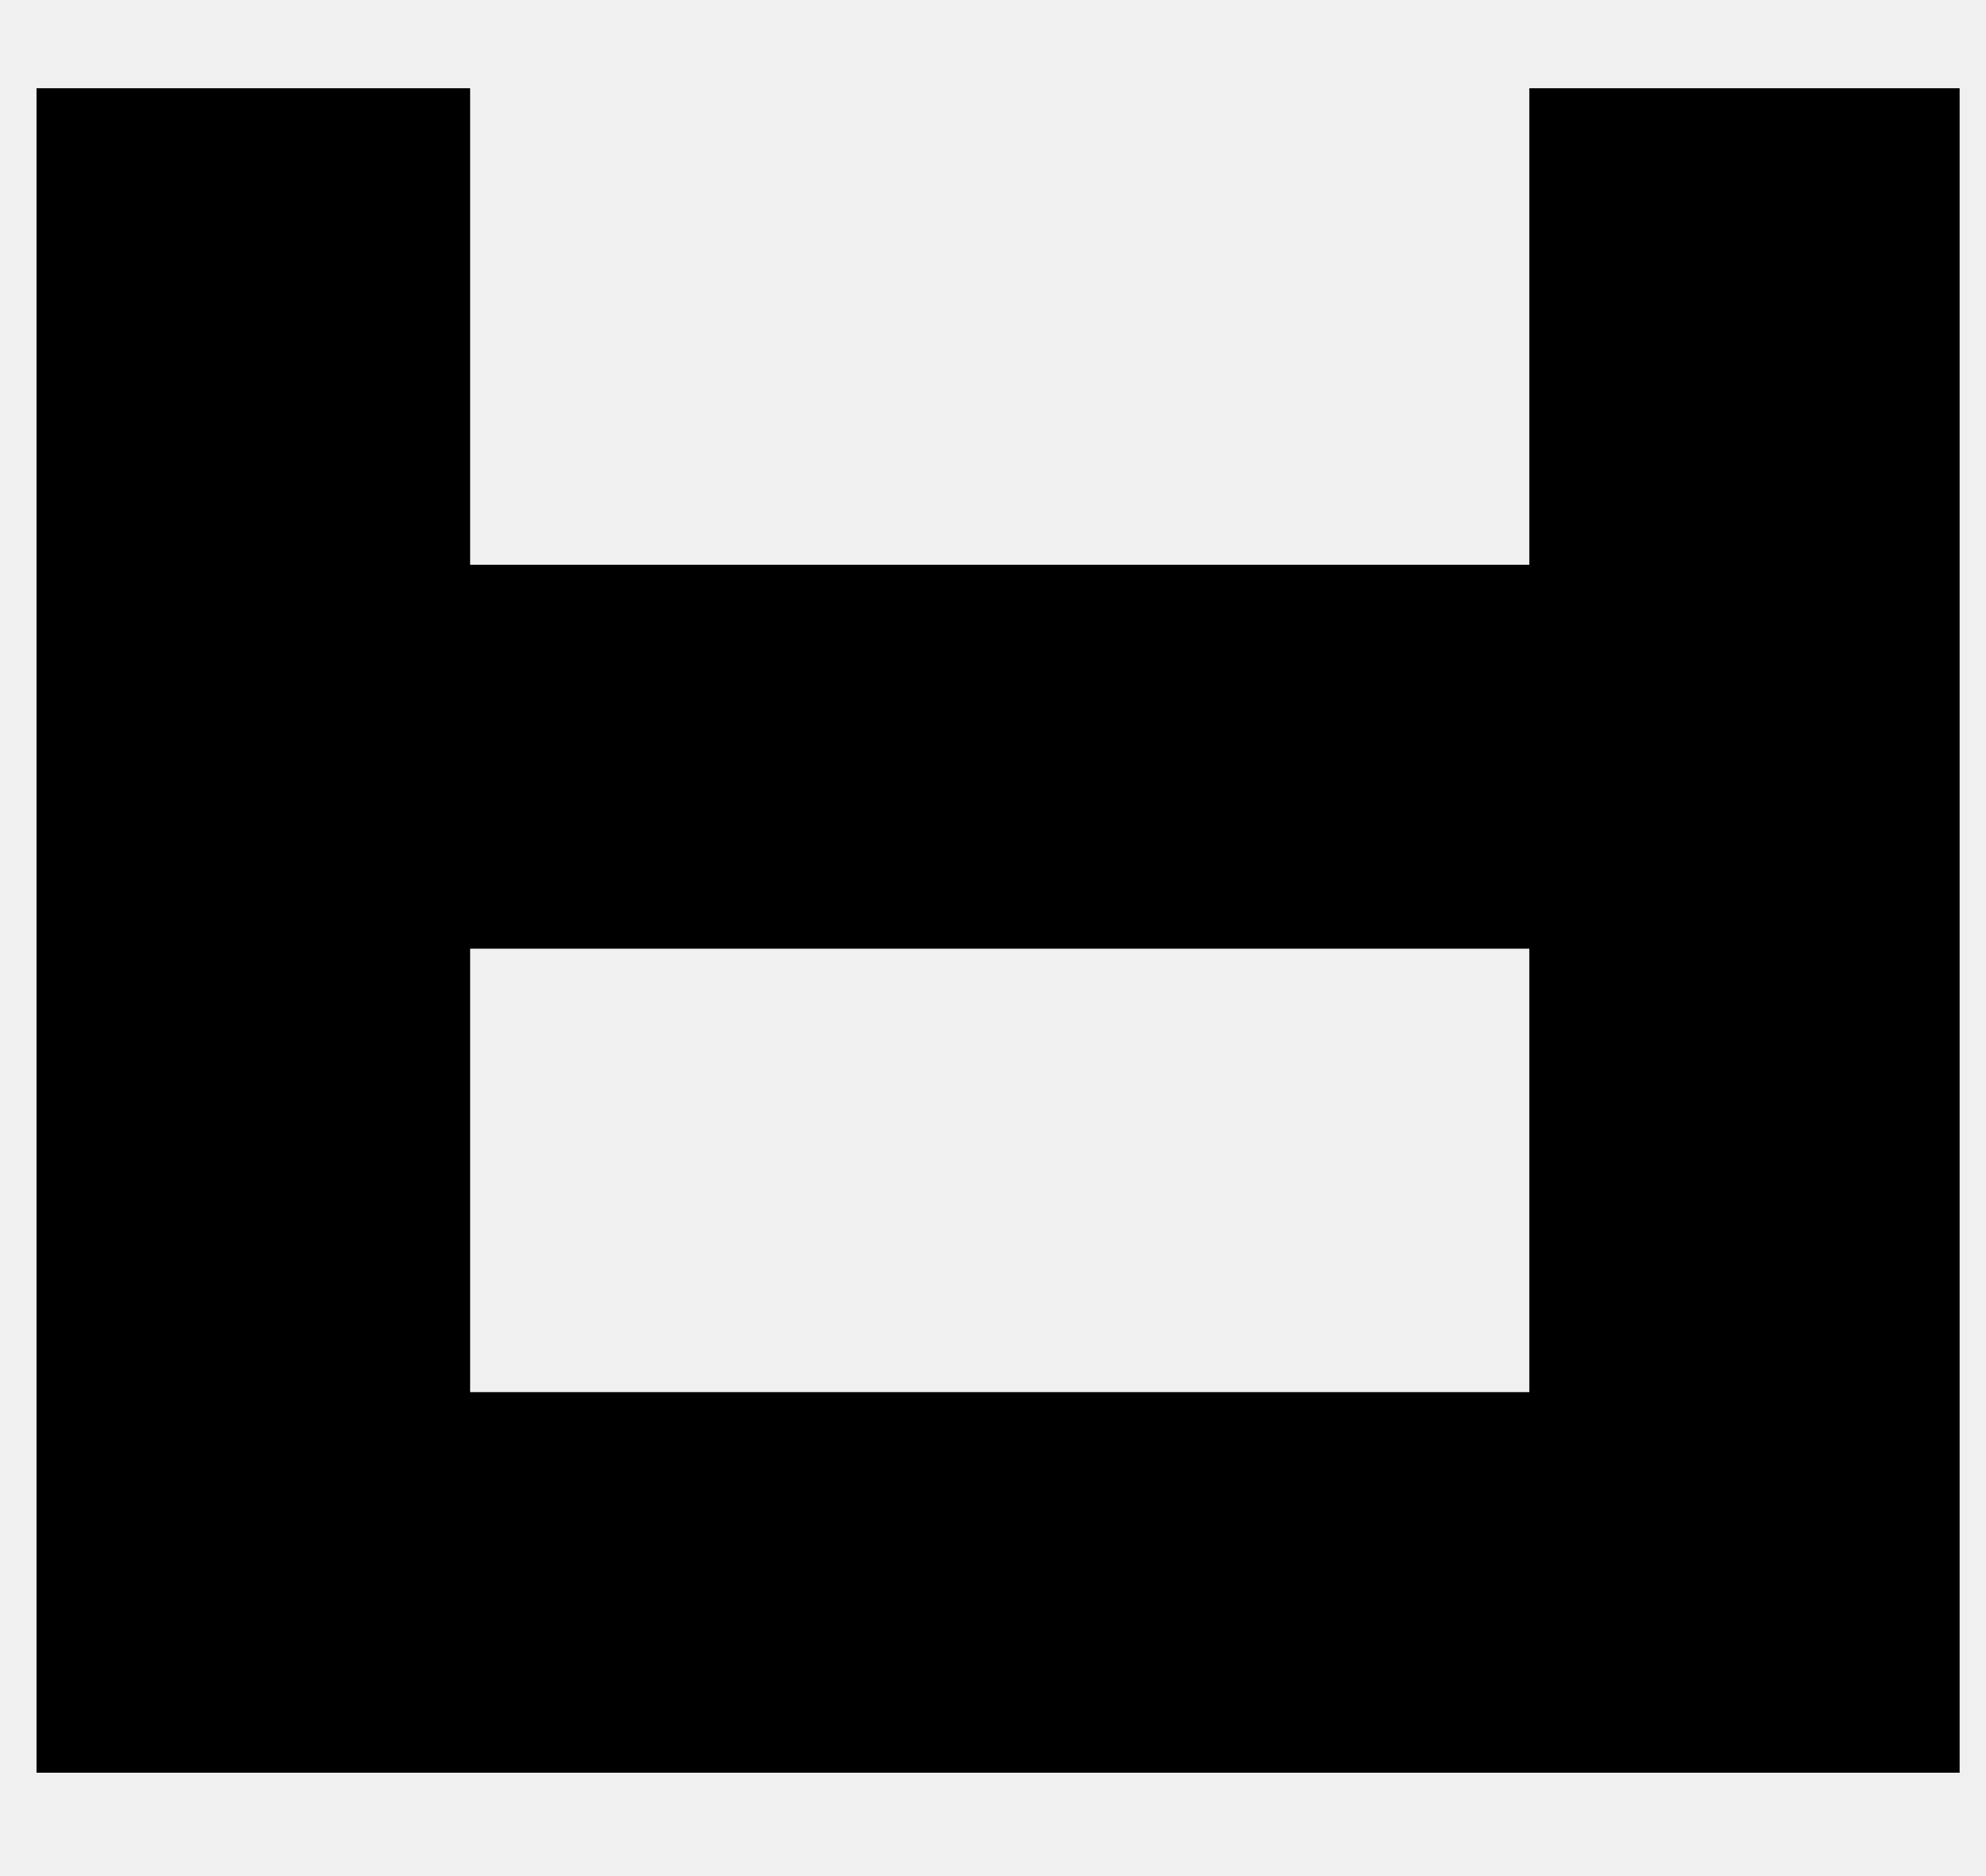
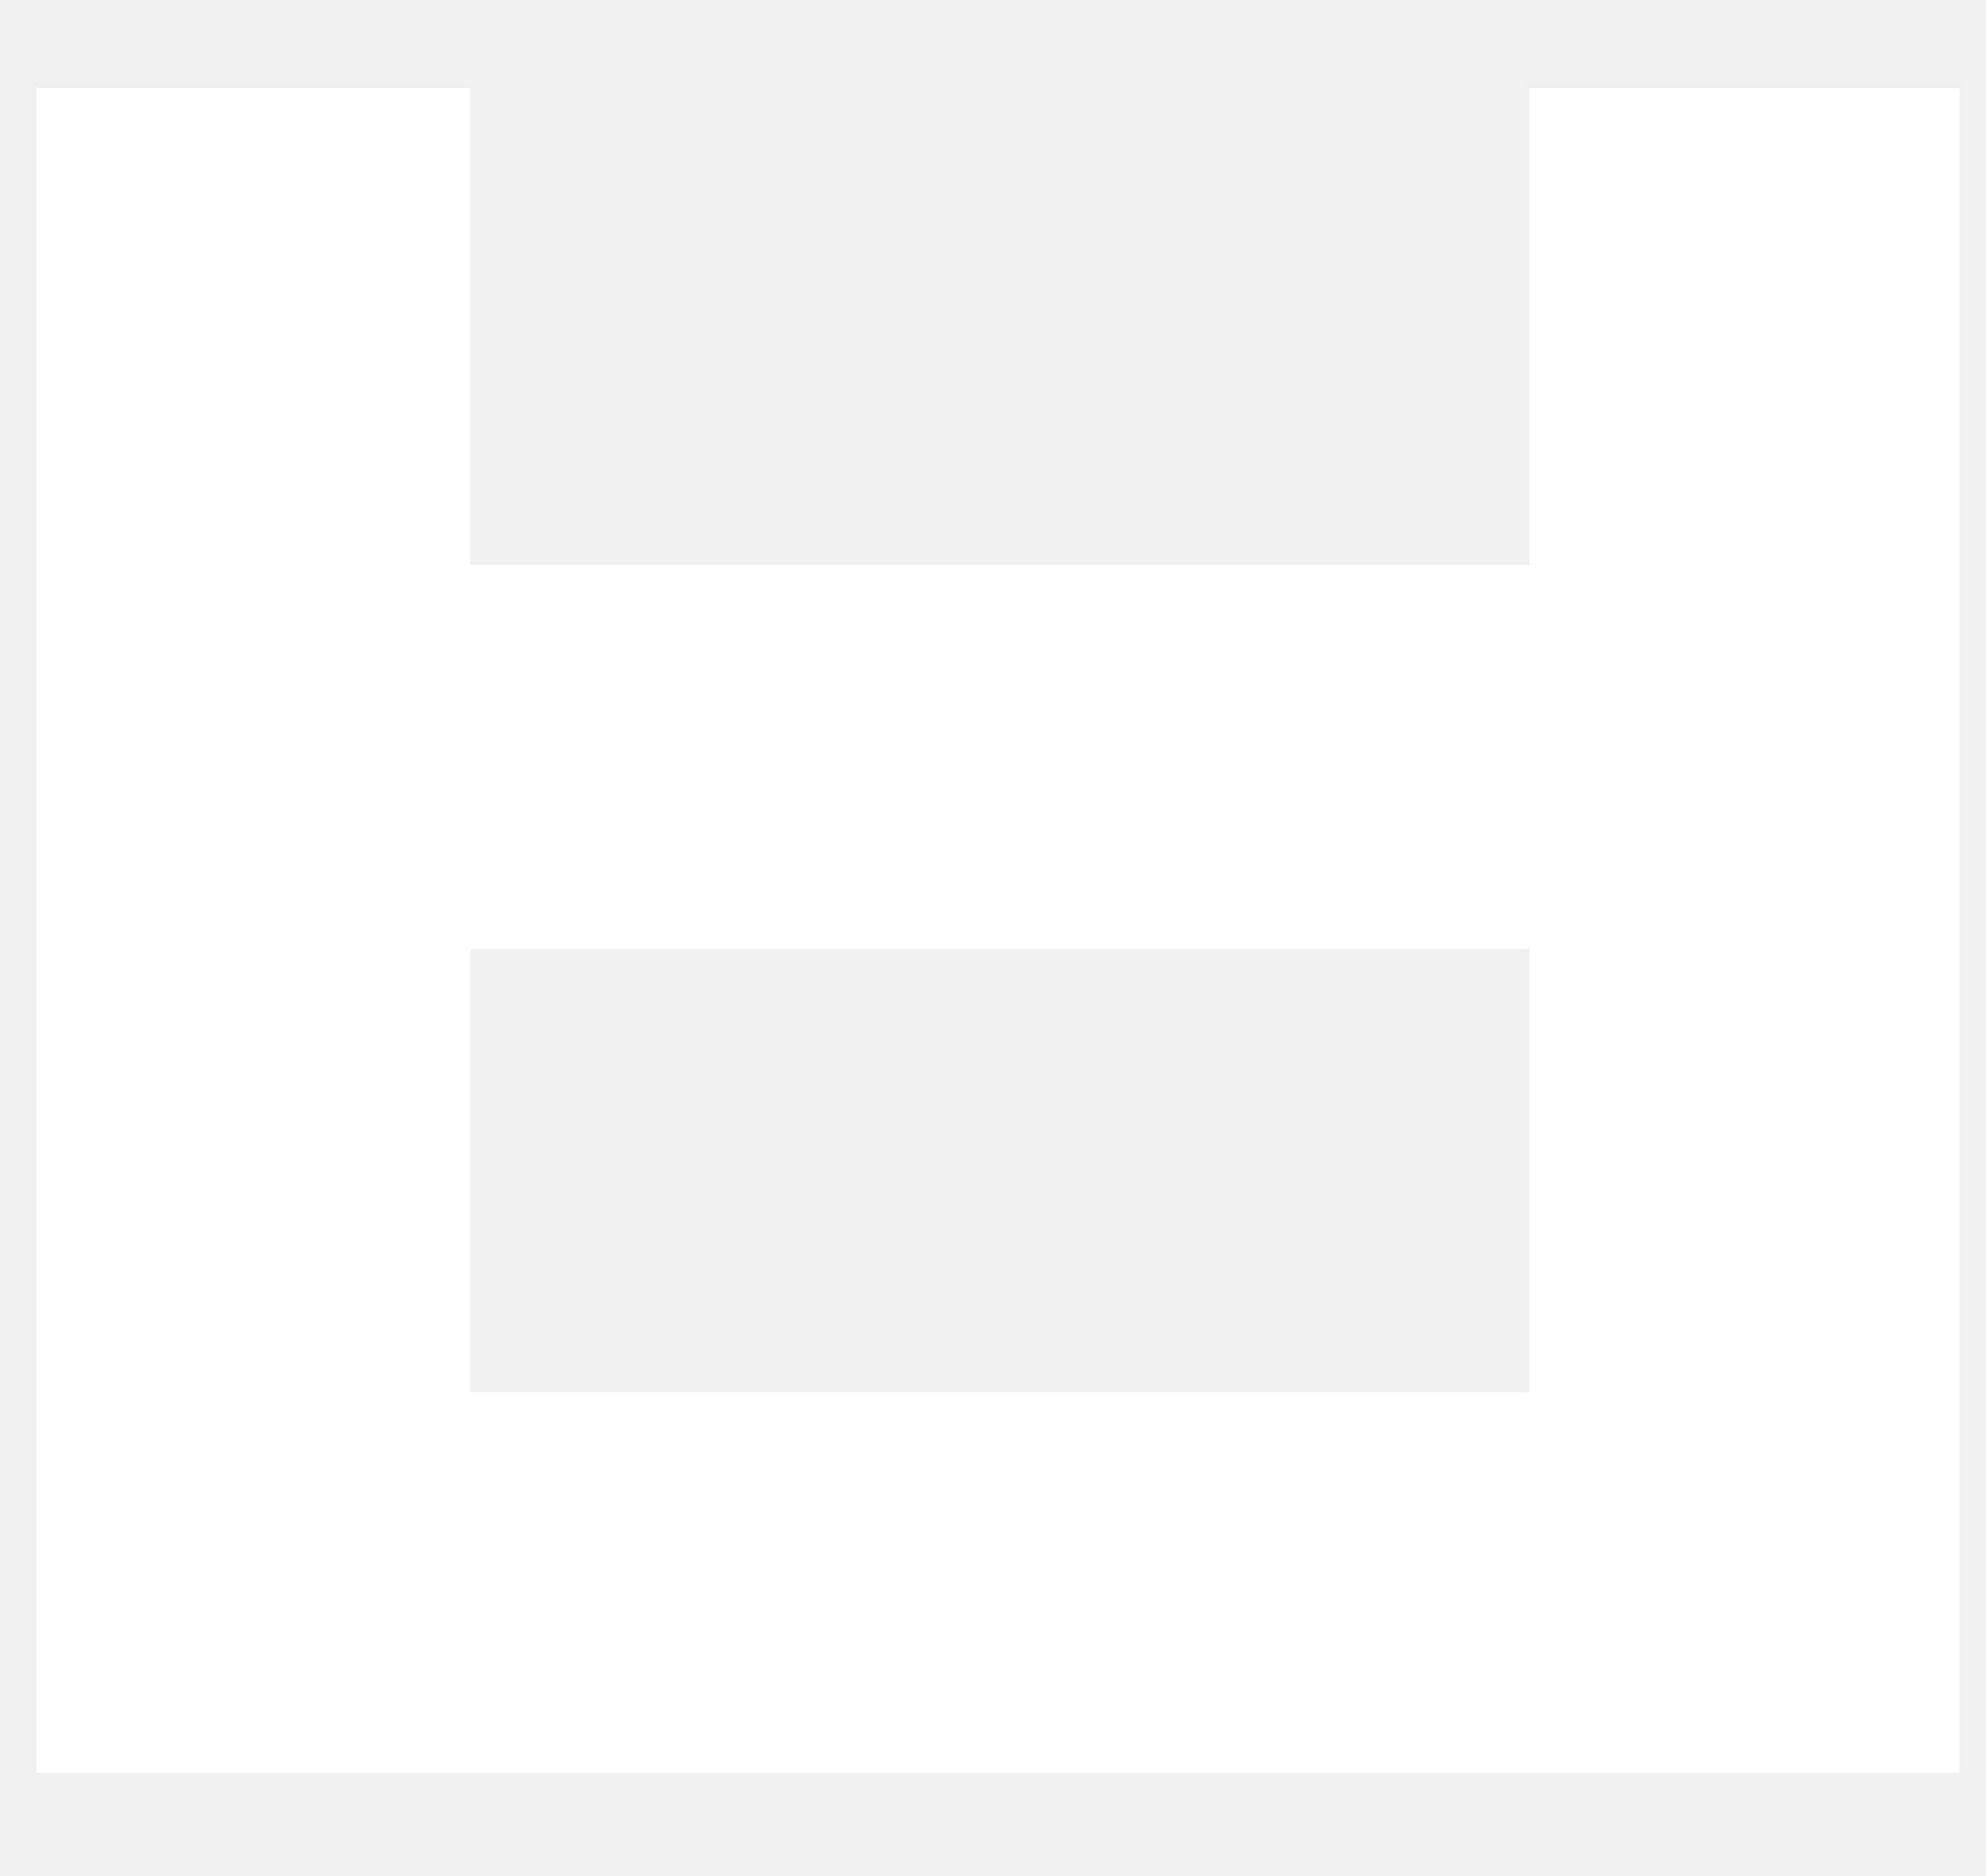
<svg xmlns="http://www.w3.org/2000/svg" width="18" height="17" viewBox="0 0 18 17" fill="none">
-   <path d="M0.331 0.8V16.07H17.761V0.8H13.861V5.12H4.261V0.8H0.331ZM4.261 8.6H13.861V12.62H4.261V8.6Z" fill="black" />
+   <path d="M0.331 0.8V16.07H17.761V0.8H13.861V5.12H4.261V0.8H0.331ZM4.261 8.6H13.861V12.62H4.261V8.6Z" fill="white" />
</svg>
